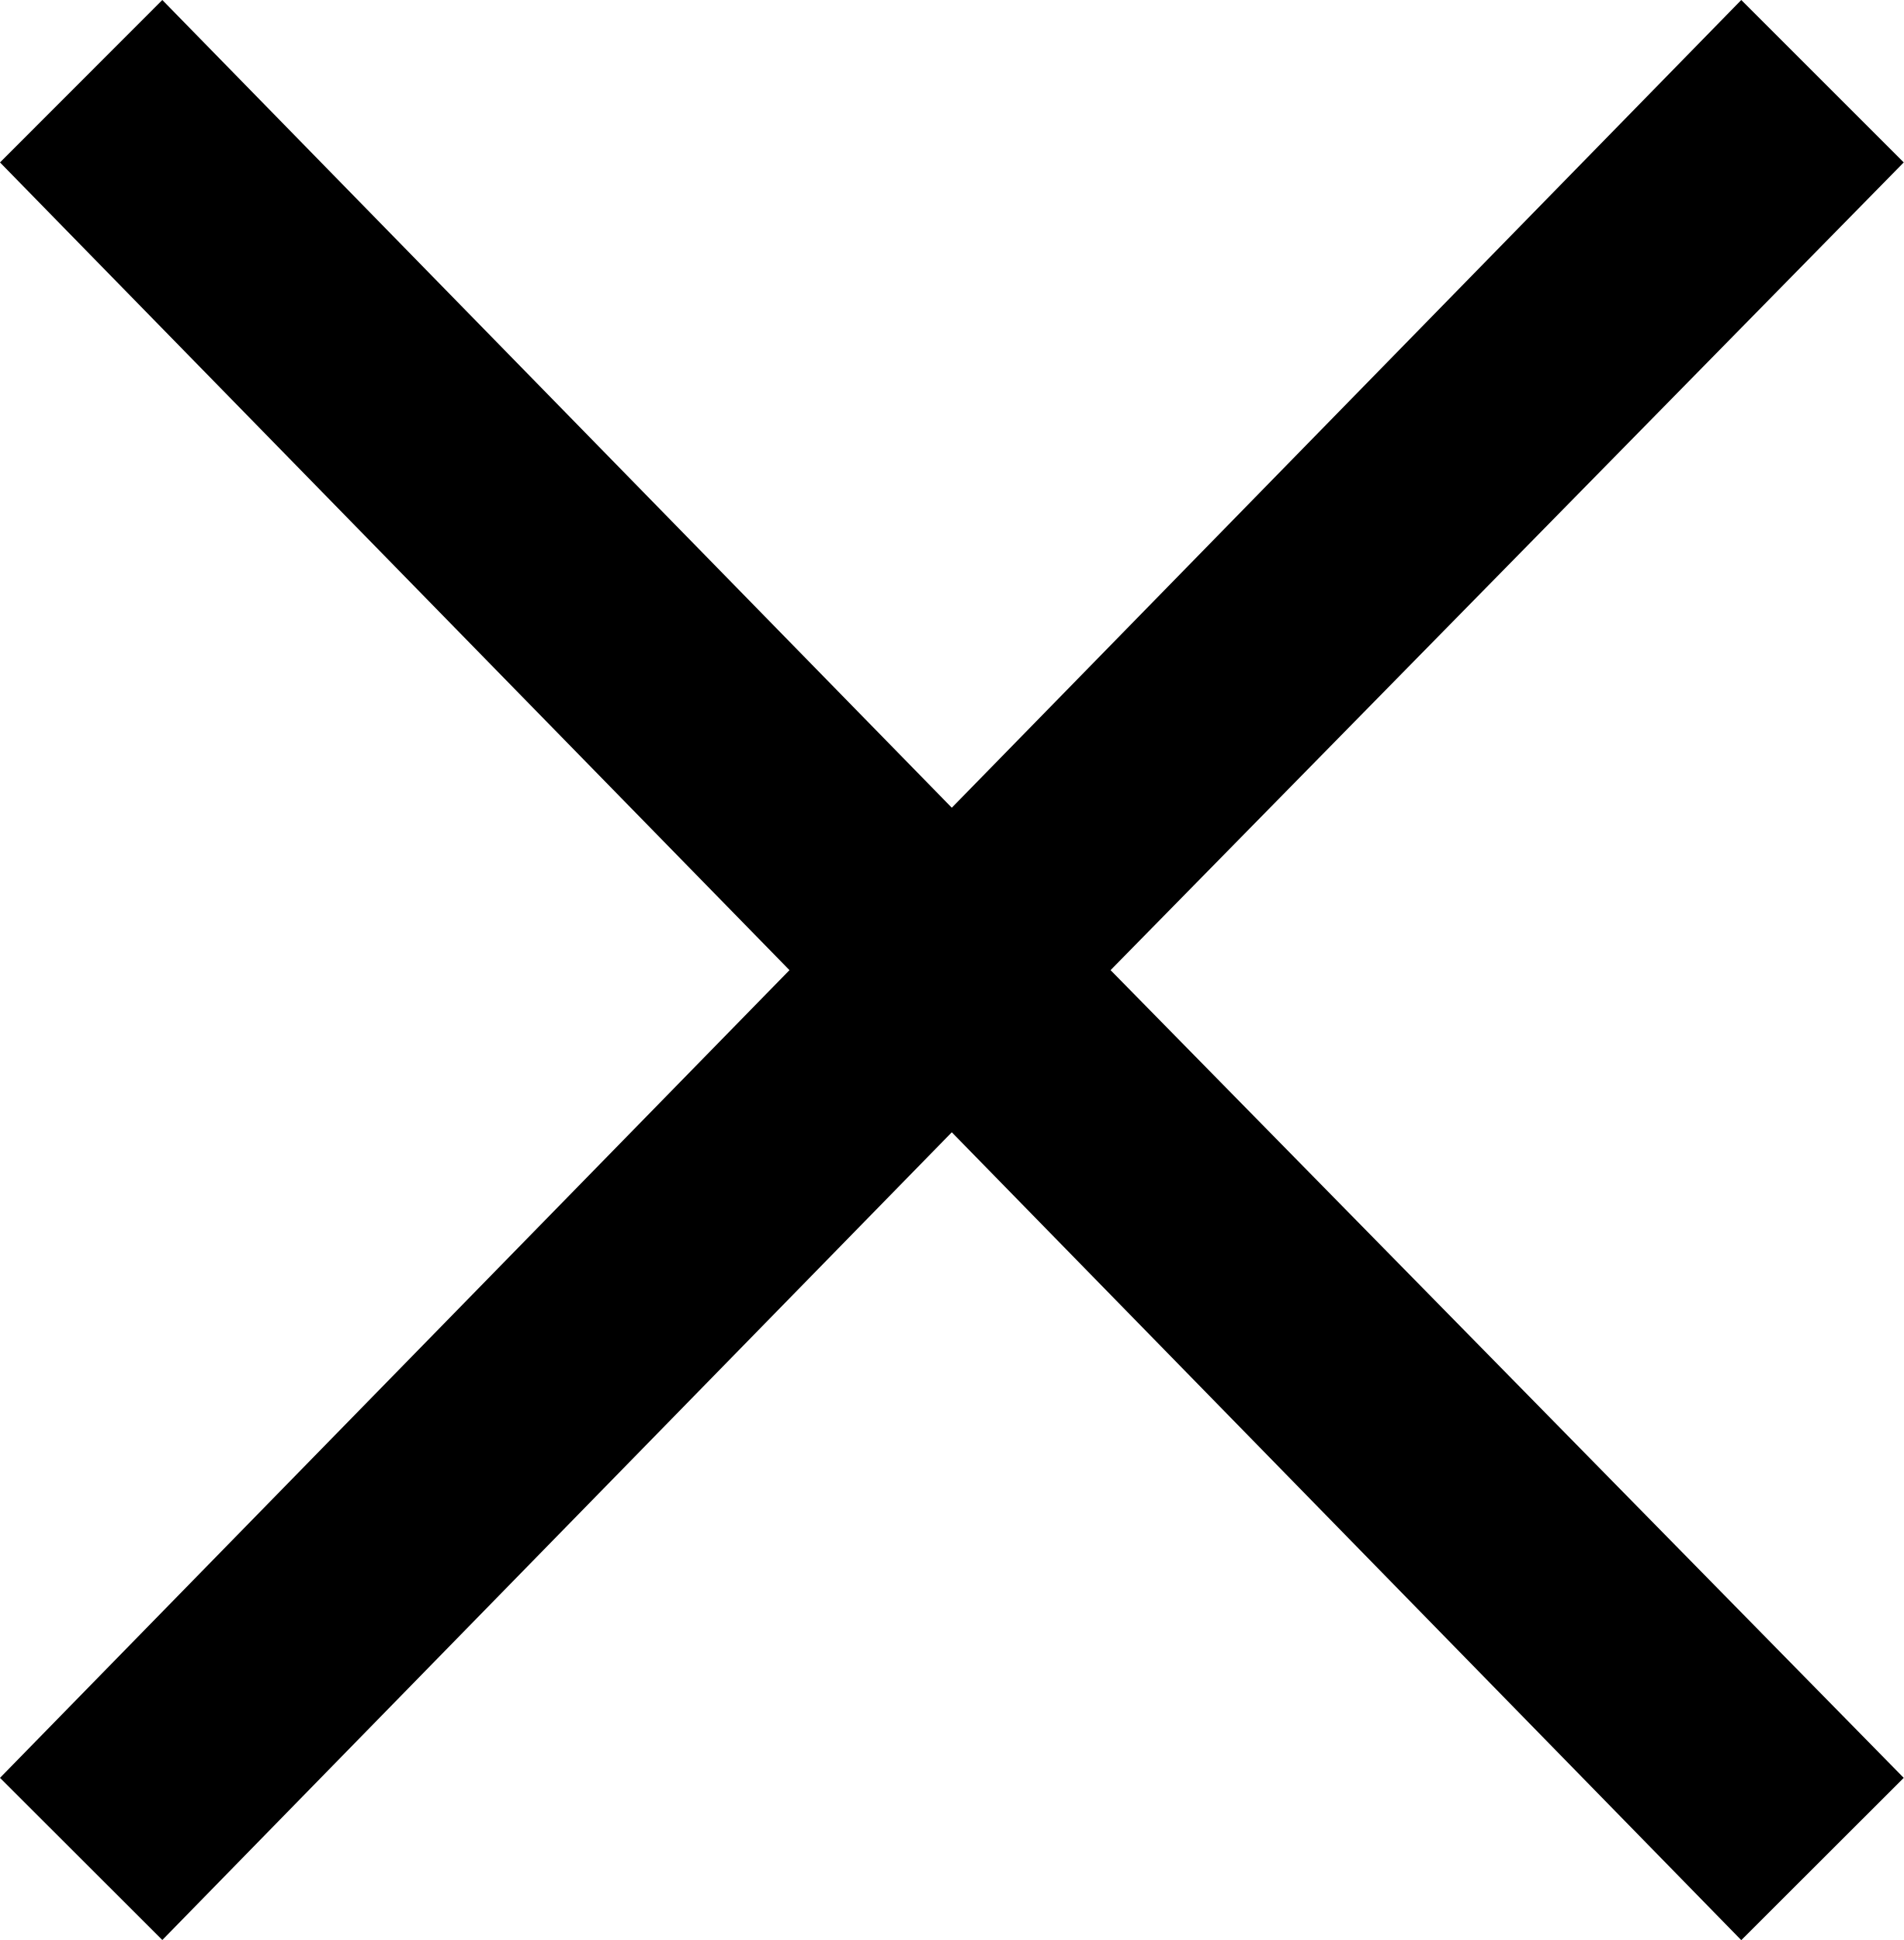
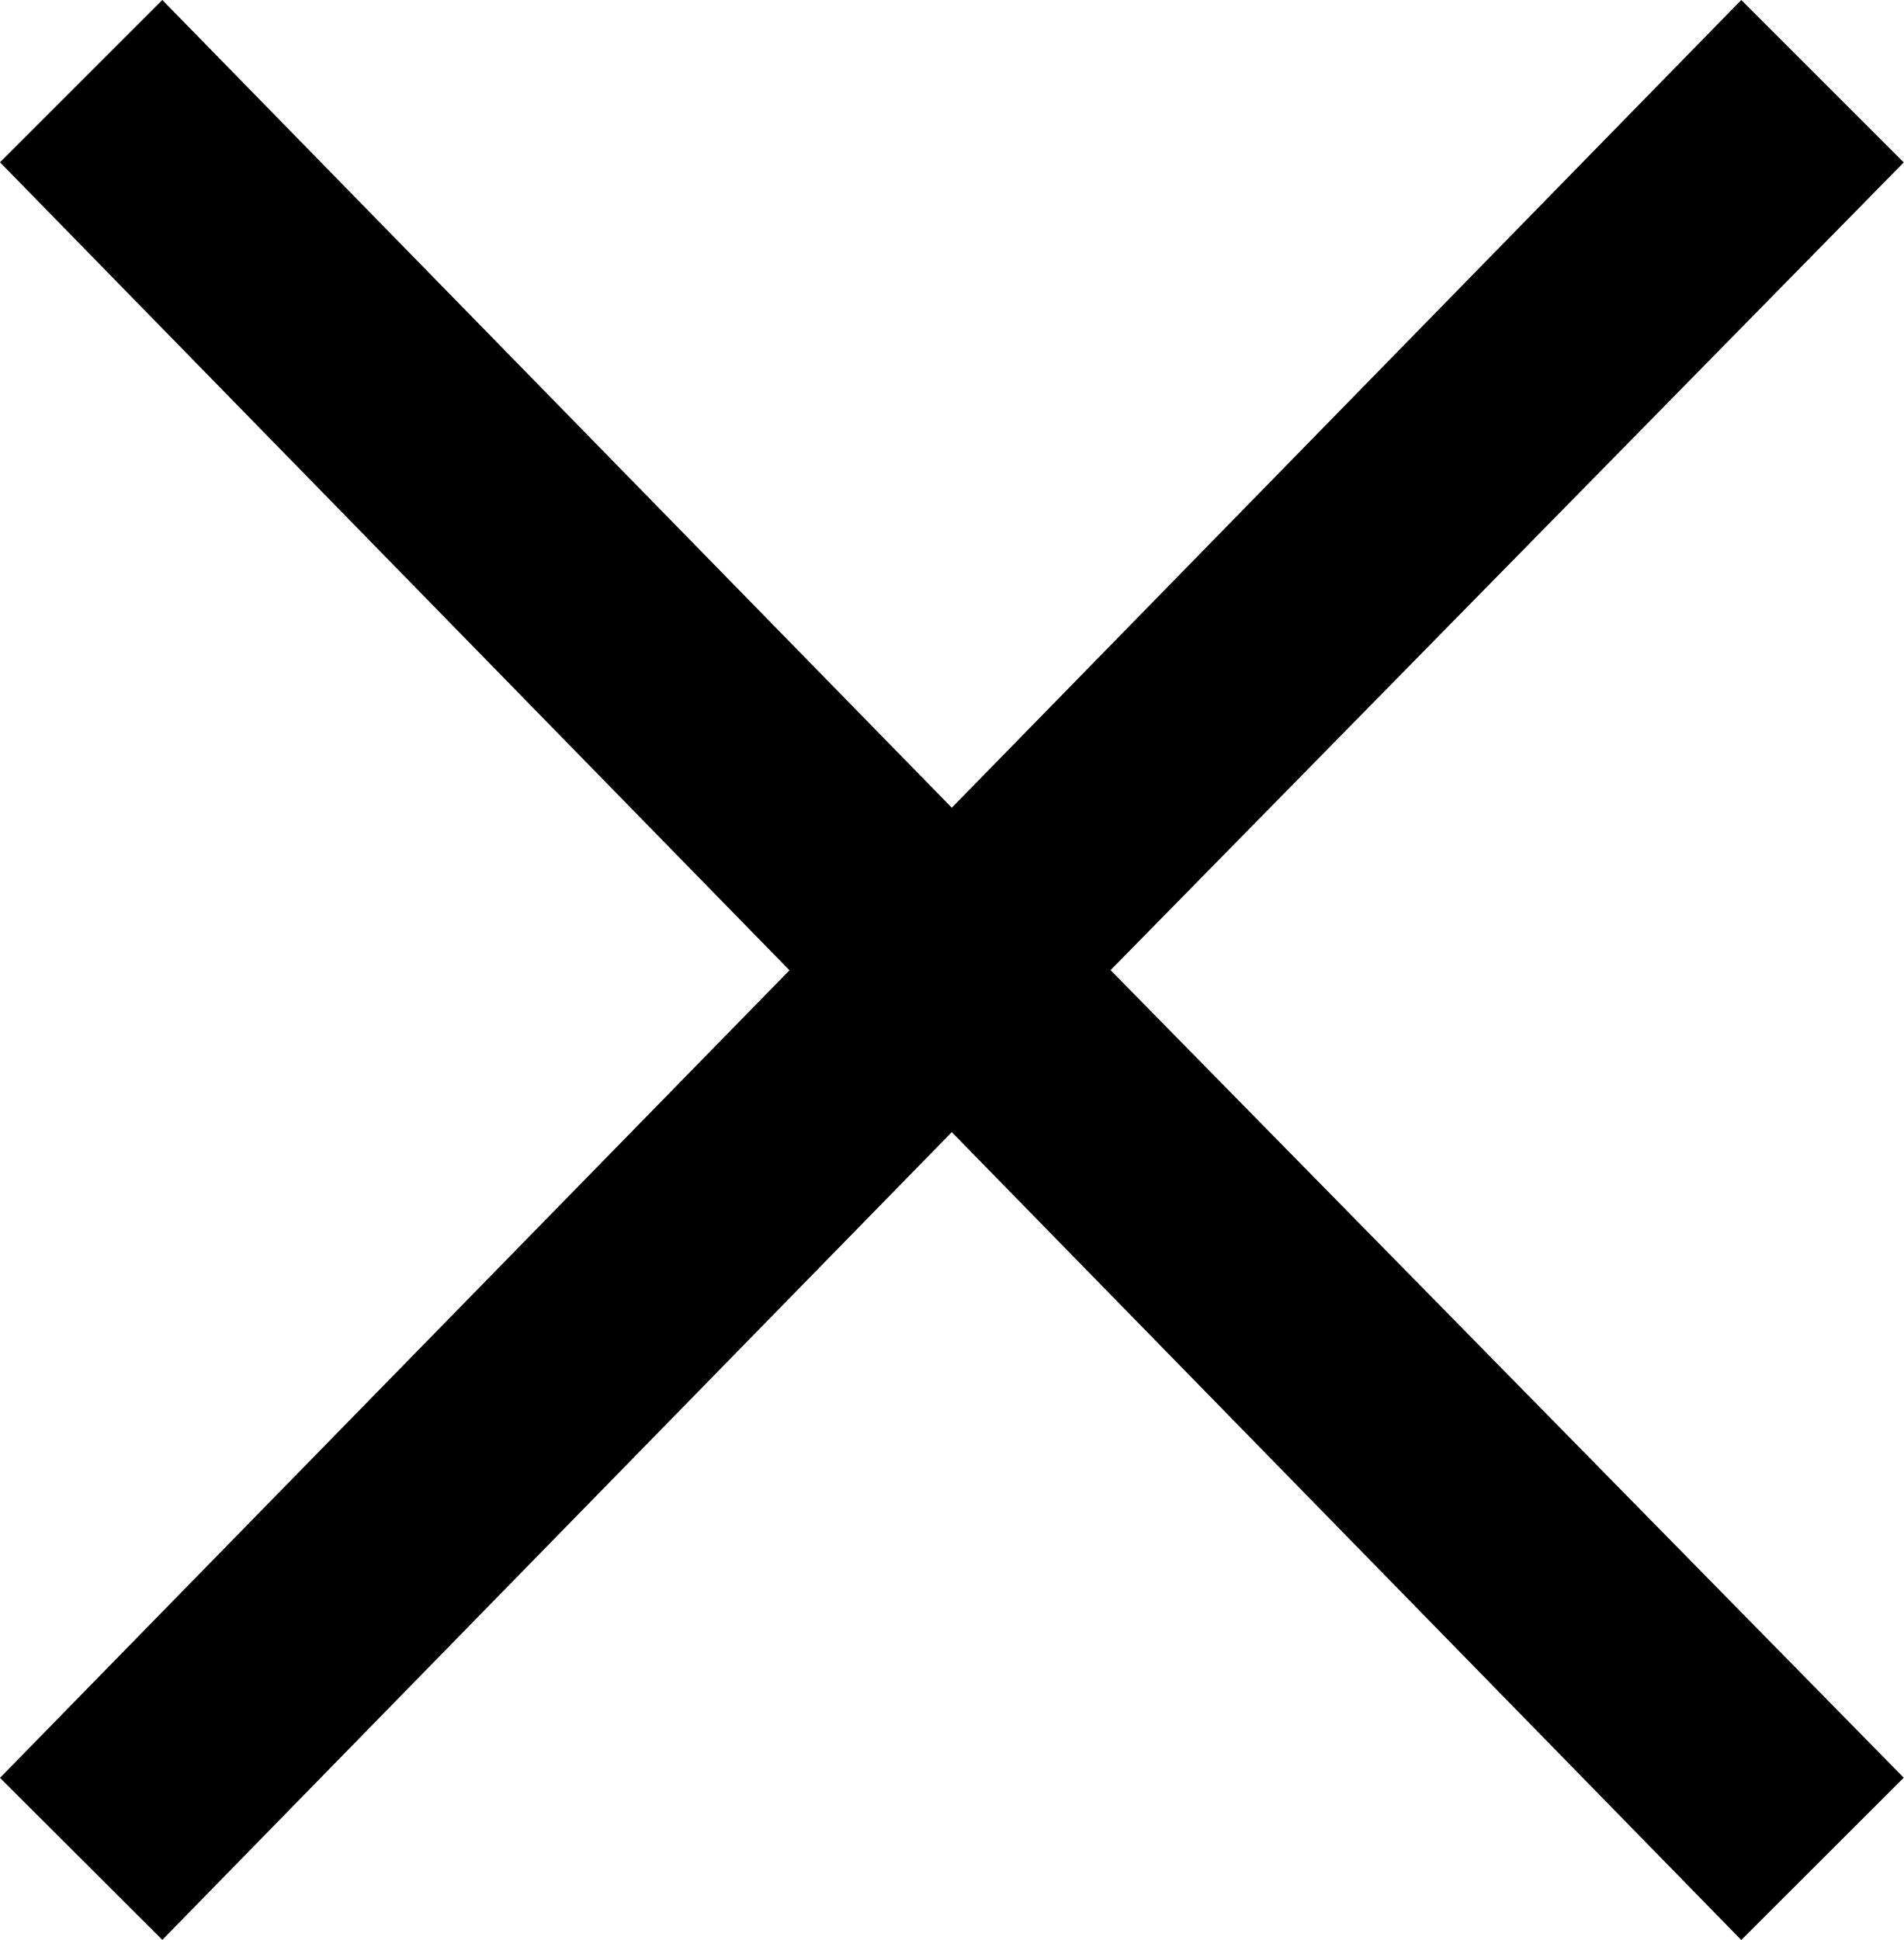
- <svg xmlns="http://www.w3.org/2000/svg" version="1.1" id="Layer_1" x="0px" y="0px" width="13.417px" height="13.676px" viewBox="0 0 13.417 13.676" enable-background="new 0 0 13.417 13.676" xml:space="preserve">
-   <g>
-     <path fill="#000000" d="M1.144,0l5.564,5.694L12.272,0l1.145,1.145l-5.59,5.694l5.59,5.694l-1.145,1.144L6.708,7.982l-5.564,5.694   L0,12.533l5.564-5.694L0,1.145L1.144,0z" />
-   </g>
+ <svg xmlns="http://www.w3.org/2000/svg" width="13.417" height="13.676" viewBox="0 0 13.417 13.676">
+   <path d="M1.144 0l5.564 5.694L12.272 0l1.145 1.145-5.59 5.694 5.59 5.693-1.145 1.144-5.564-5.695-5.564 5.694L0 12.533 5.564 6.84 0 1.144 1.144 0z" />
</svg>
